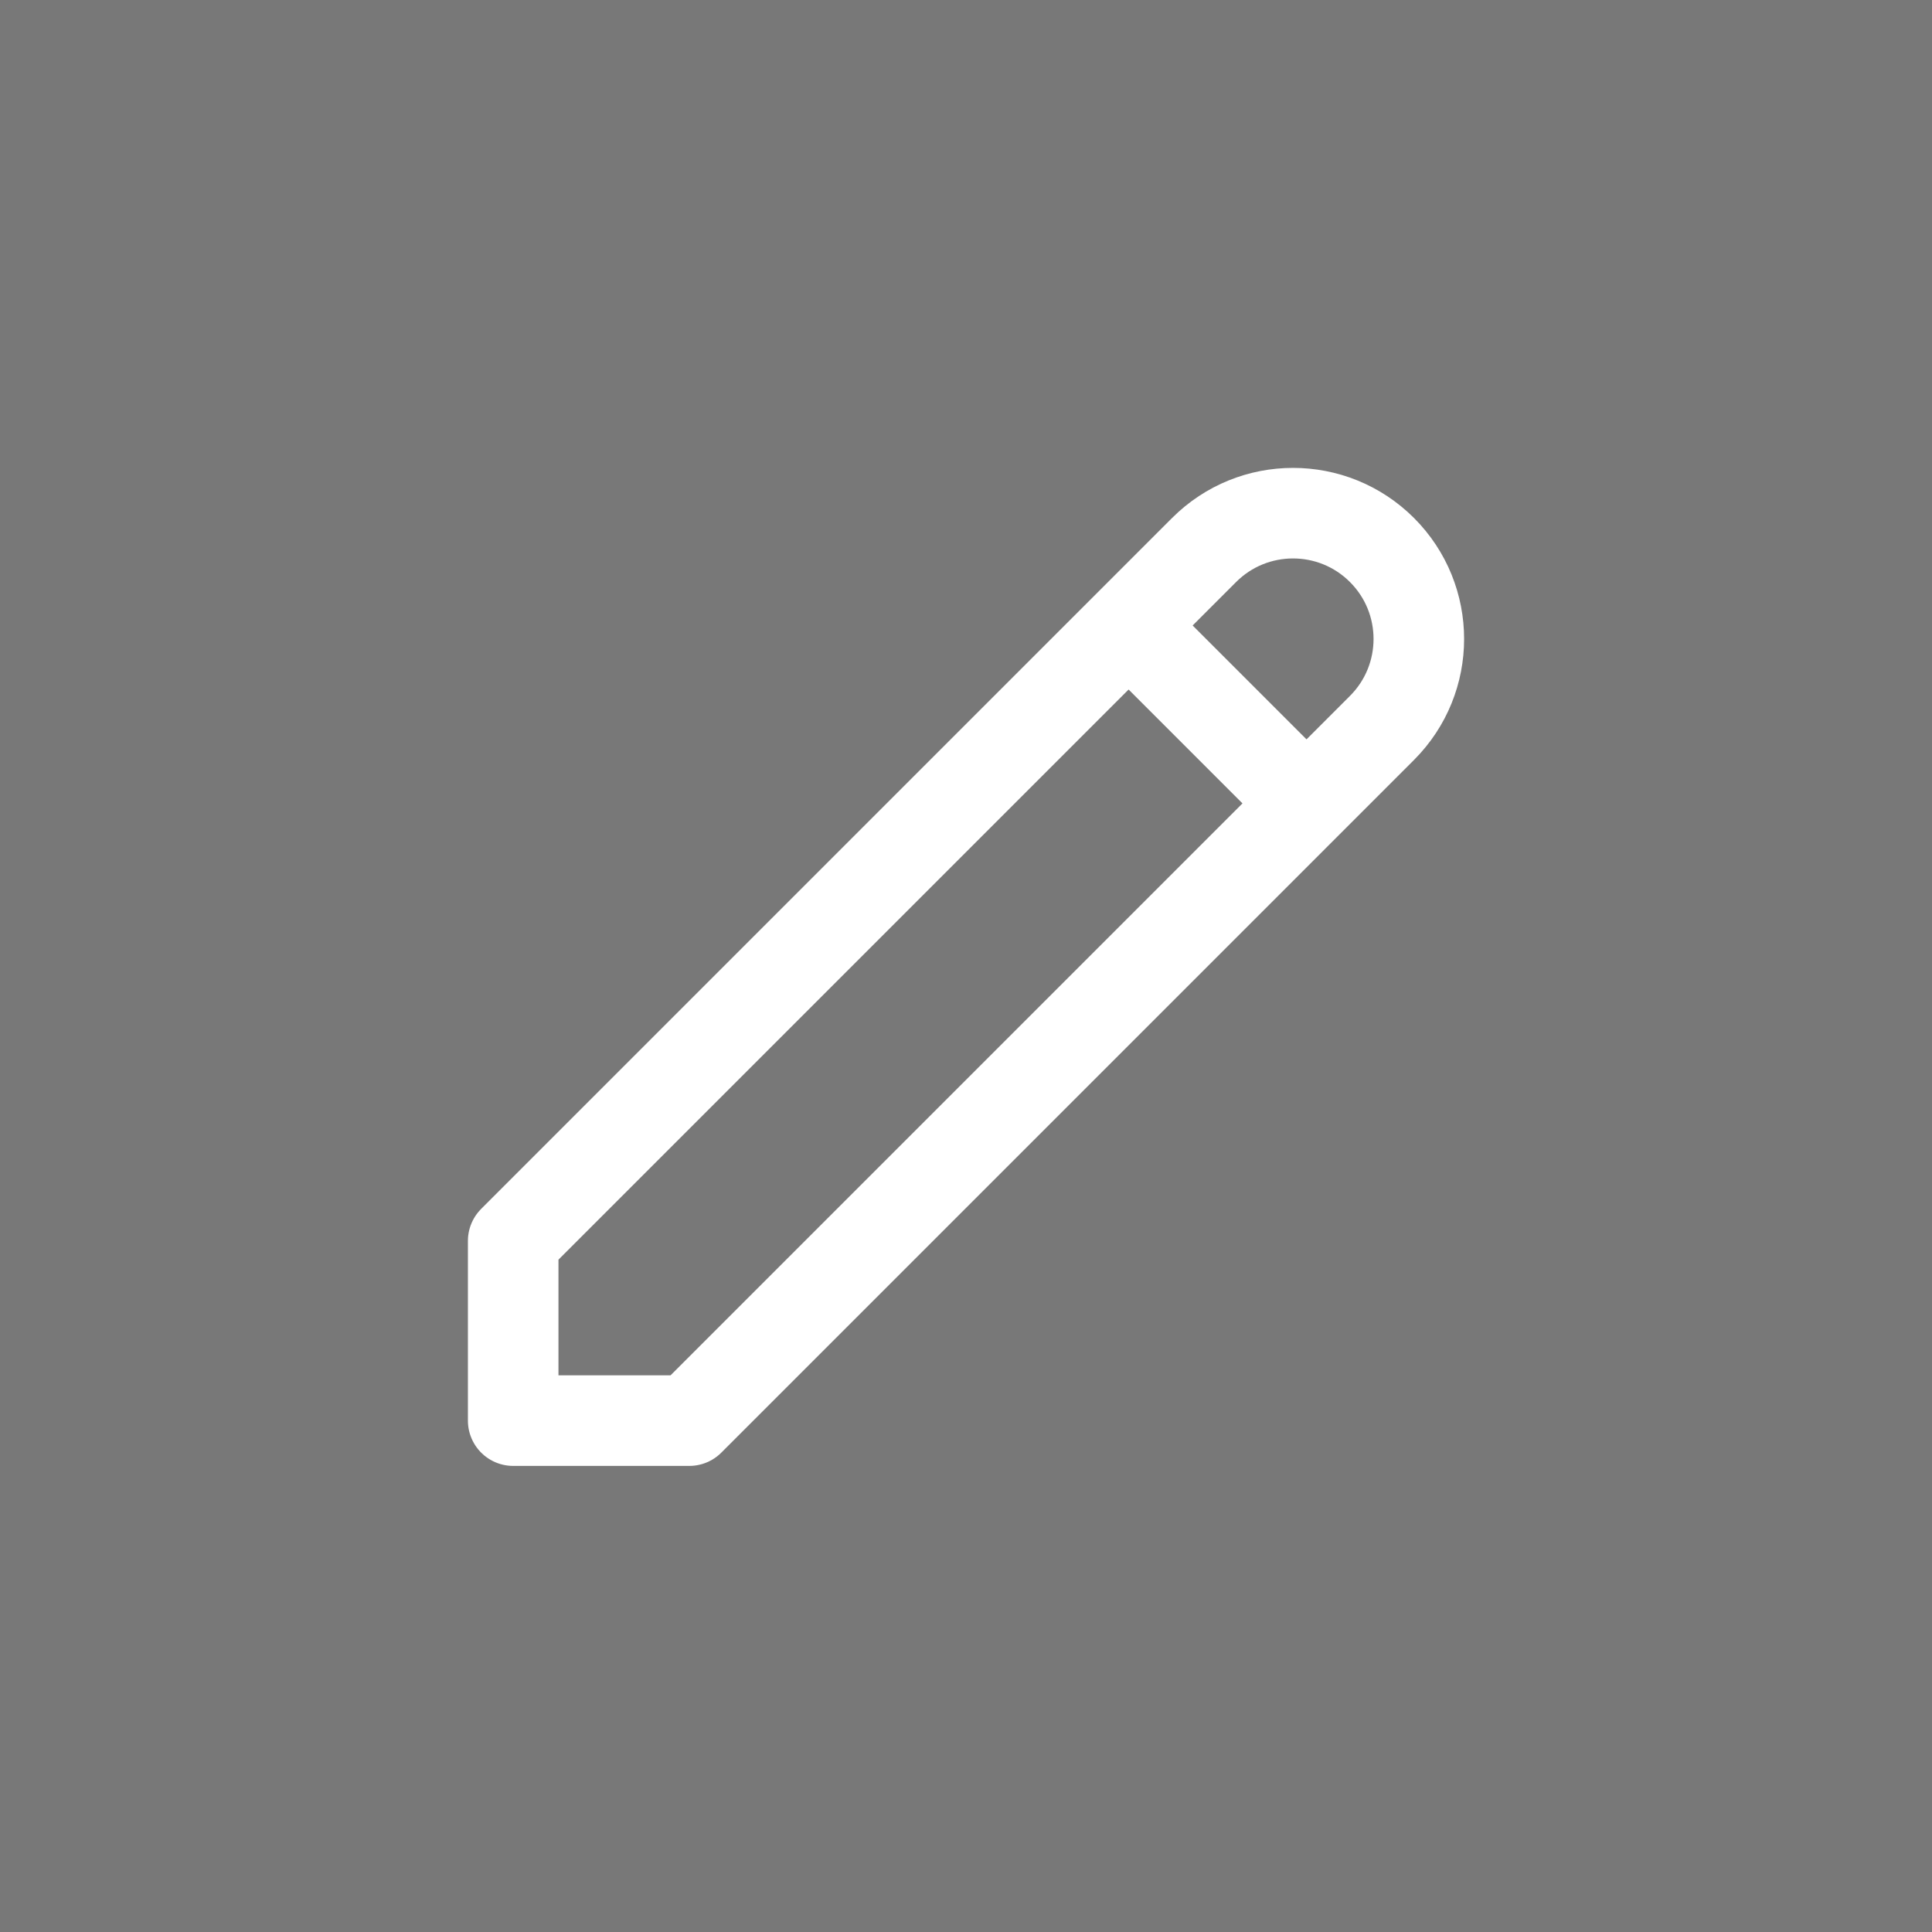
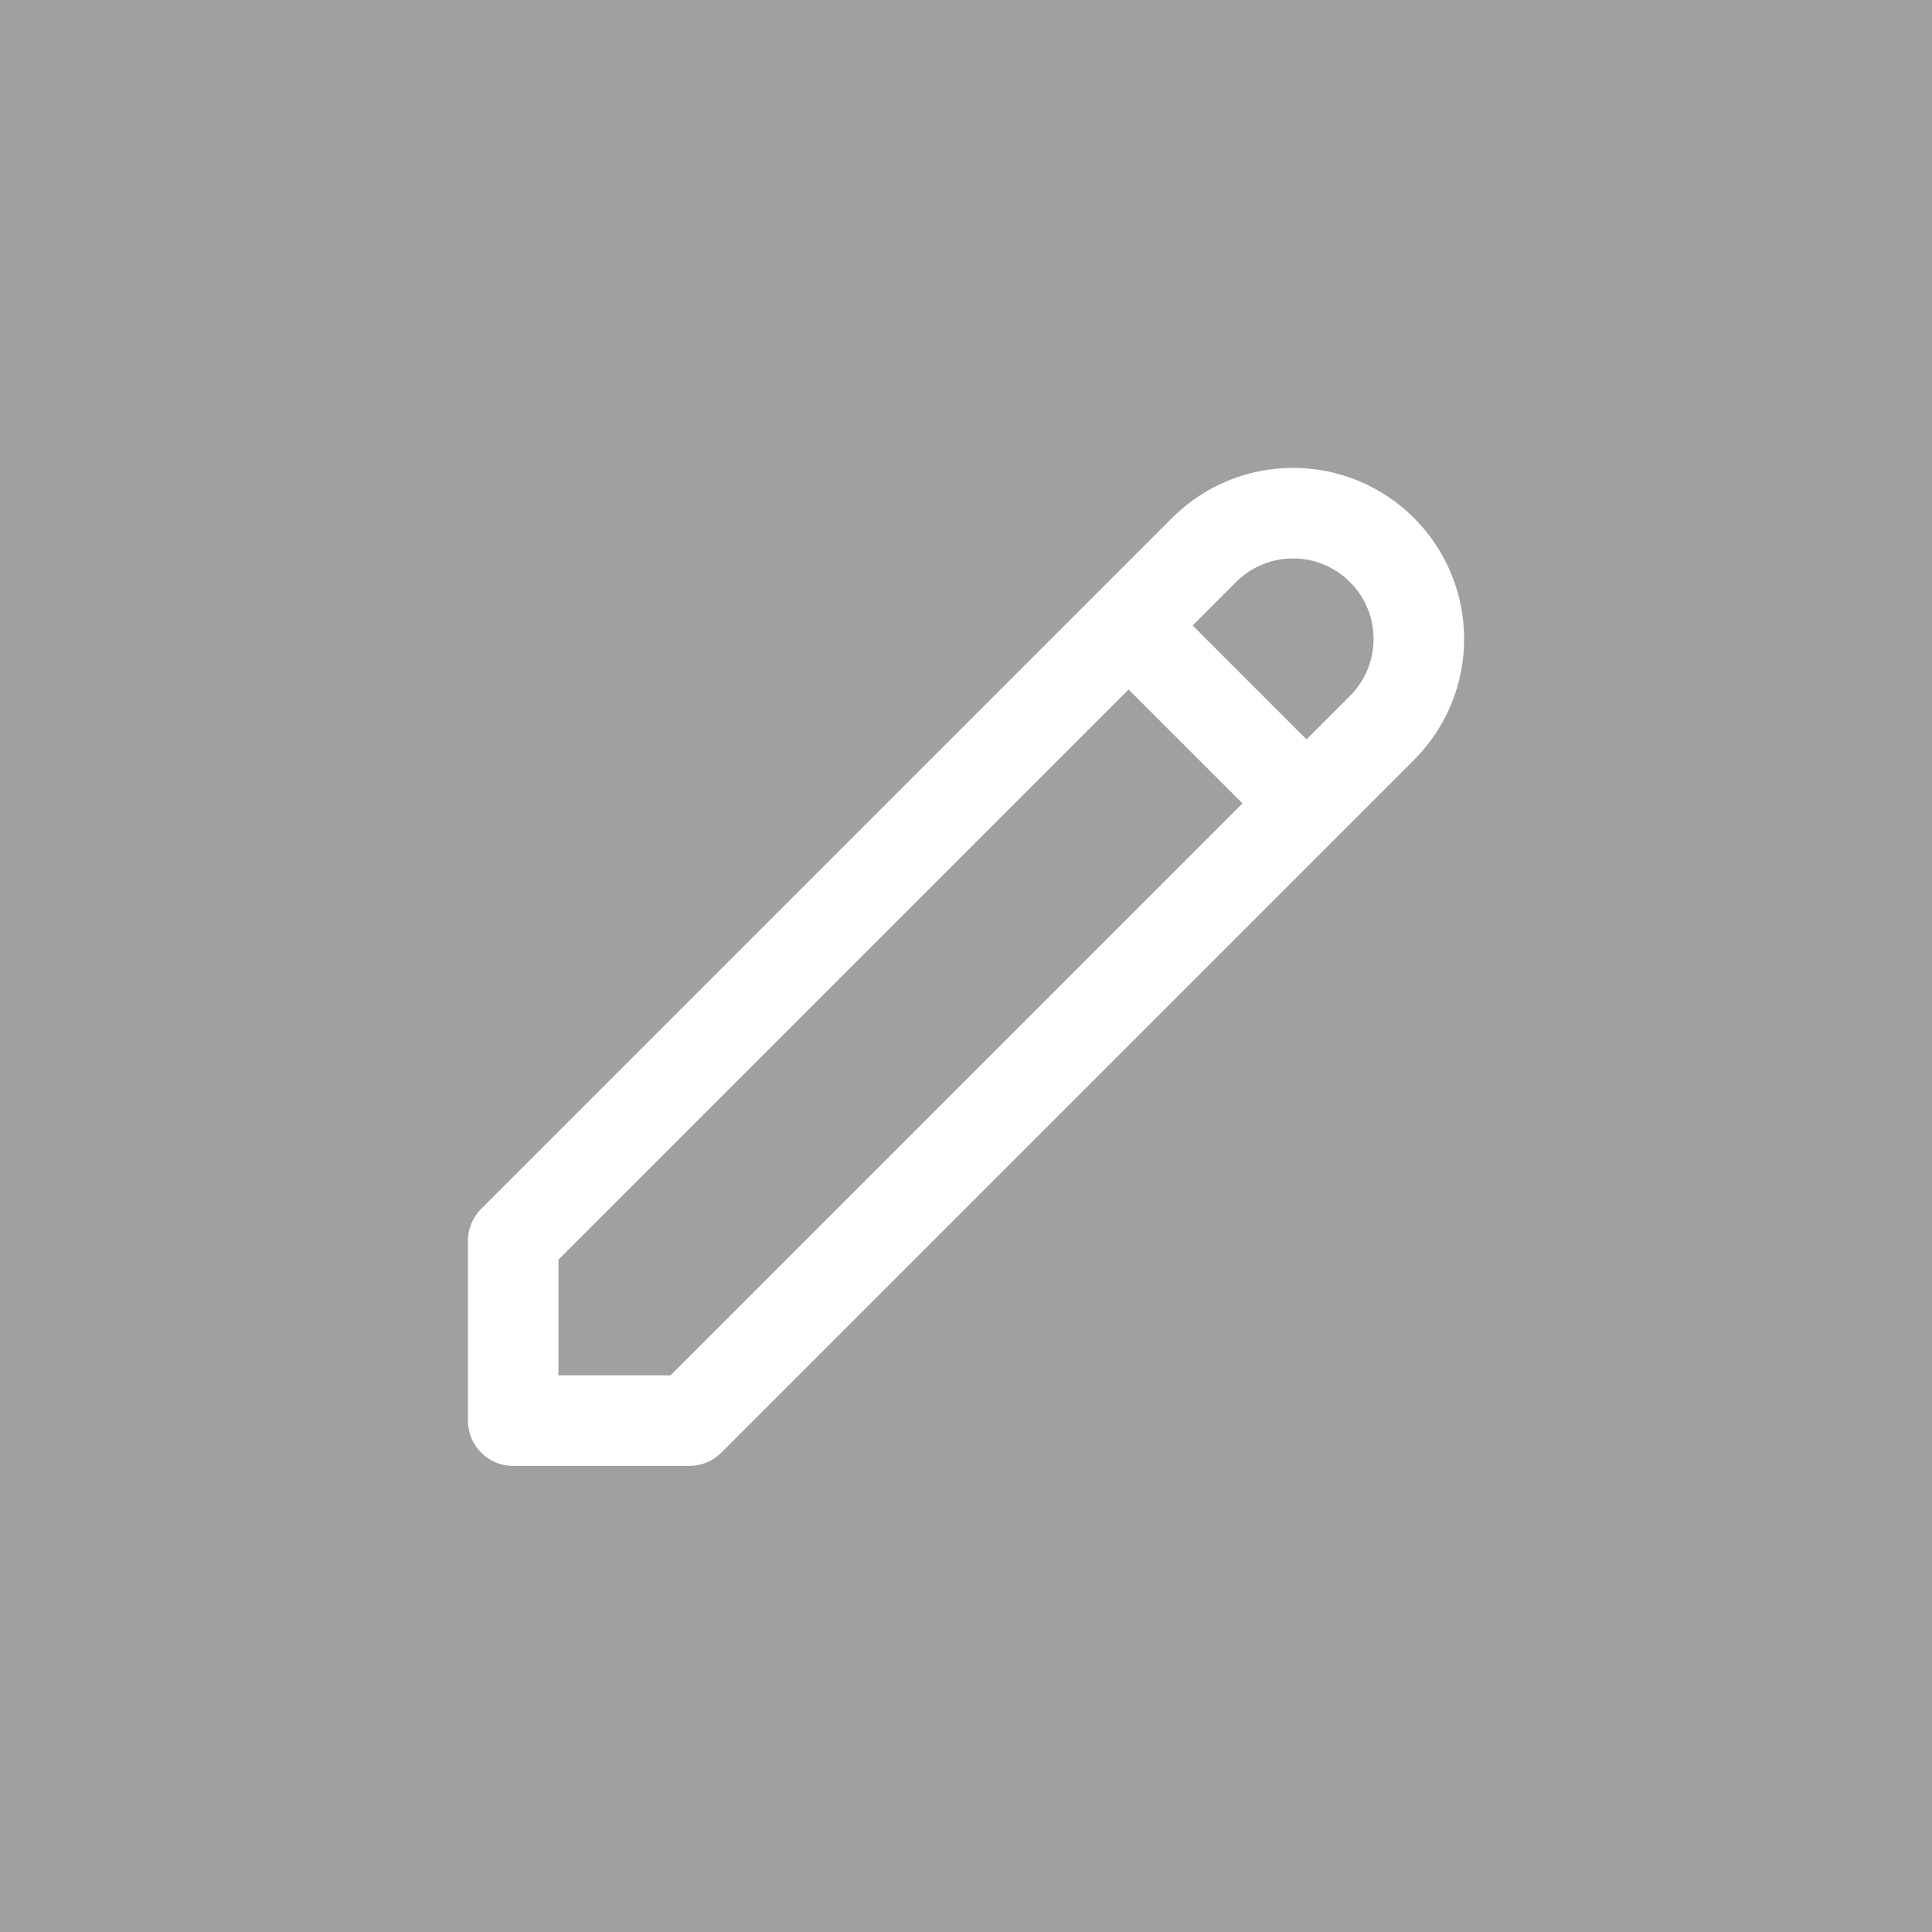
<svg xmlns="http://www.w3.org/2000/svg" width="48" height="48" viewBox="0 0 12.7 12.7" version="1.1">
  <defs />
-   <rect style="opacity:0.5;fill:#000000;fill-opacity:1;stroke-width:0.265;stop-color:#000000" width="12.7" height="12.7" x="0" y="0" />
+   <rect style="opacity:0.333;fill:#000000;fill-opacity:1;stroke-width:0.265;stop-color:#000000" width="12.7" height="12.7" x="0" y="0" />
  <g style="fill:none;stroke:#ffffff;stroke-width:1.8;stroke-linecap:round;stroke-linejoin:round;stroke-opacity:1" transform="matrix(0.3307292,0,0,0.3307292,2.38125,2.38125)">
    <path d="M 15.232 5.232 l 3.536 3.536 m -2.036 -5.036 a 2.5 2.5 0 0 1 3.536 3.536 L 6.5 21.036 H 3 v -3.572 L 16.732 3.732 z" />
  </g>
</svg>
